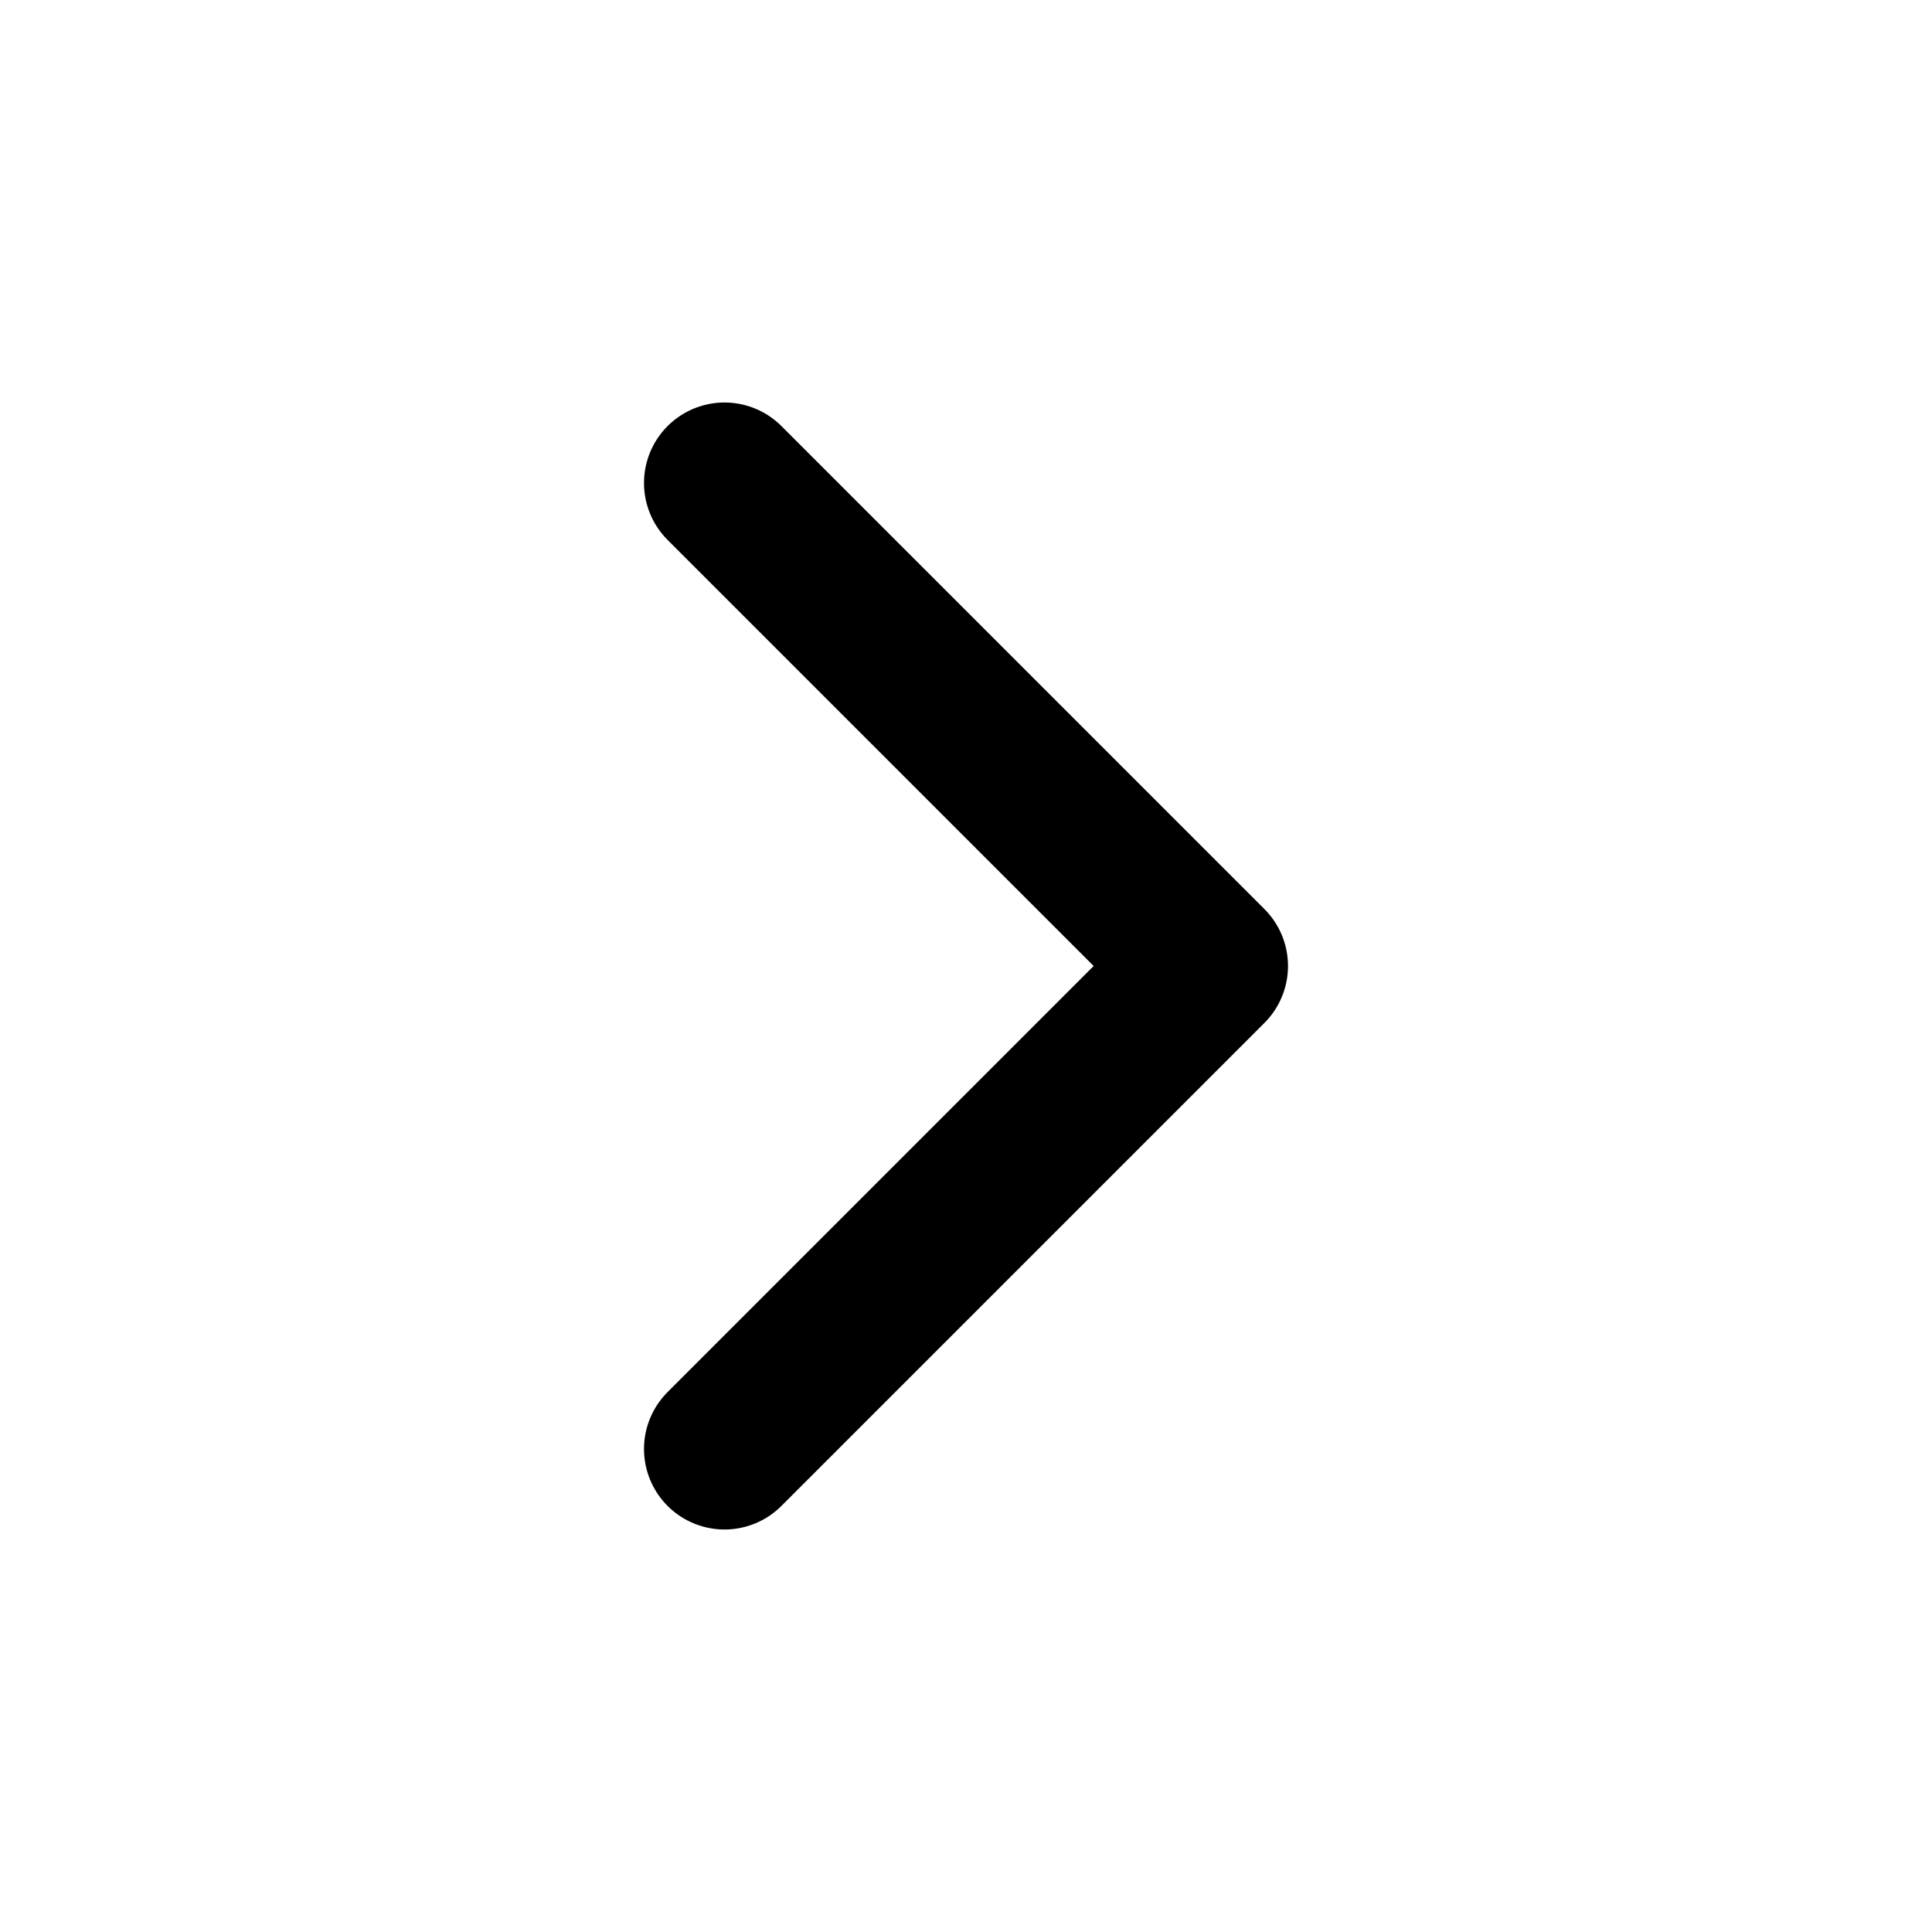
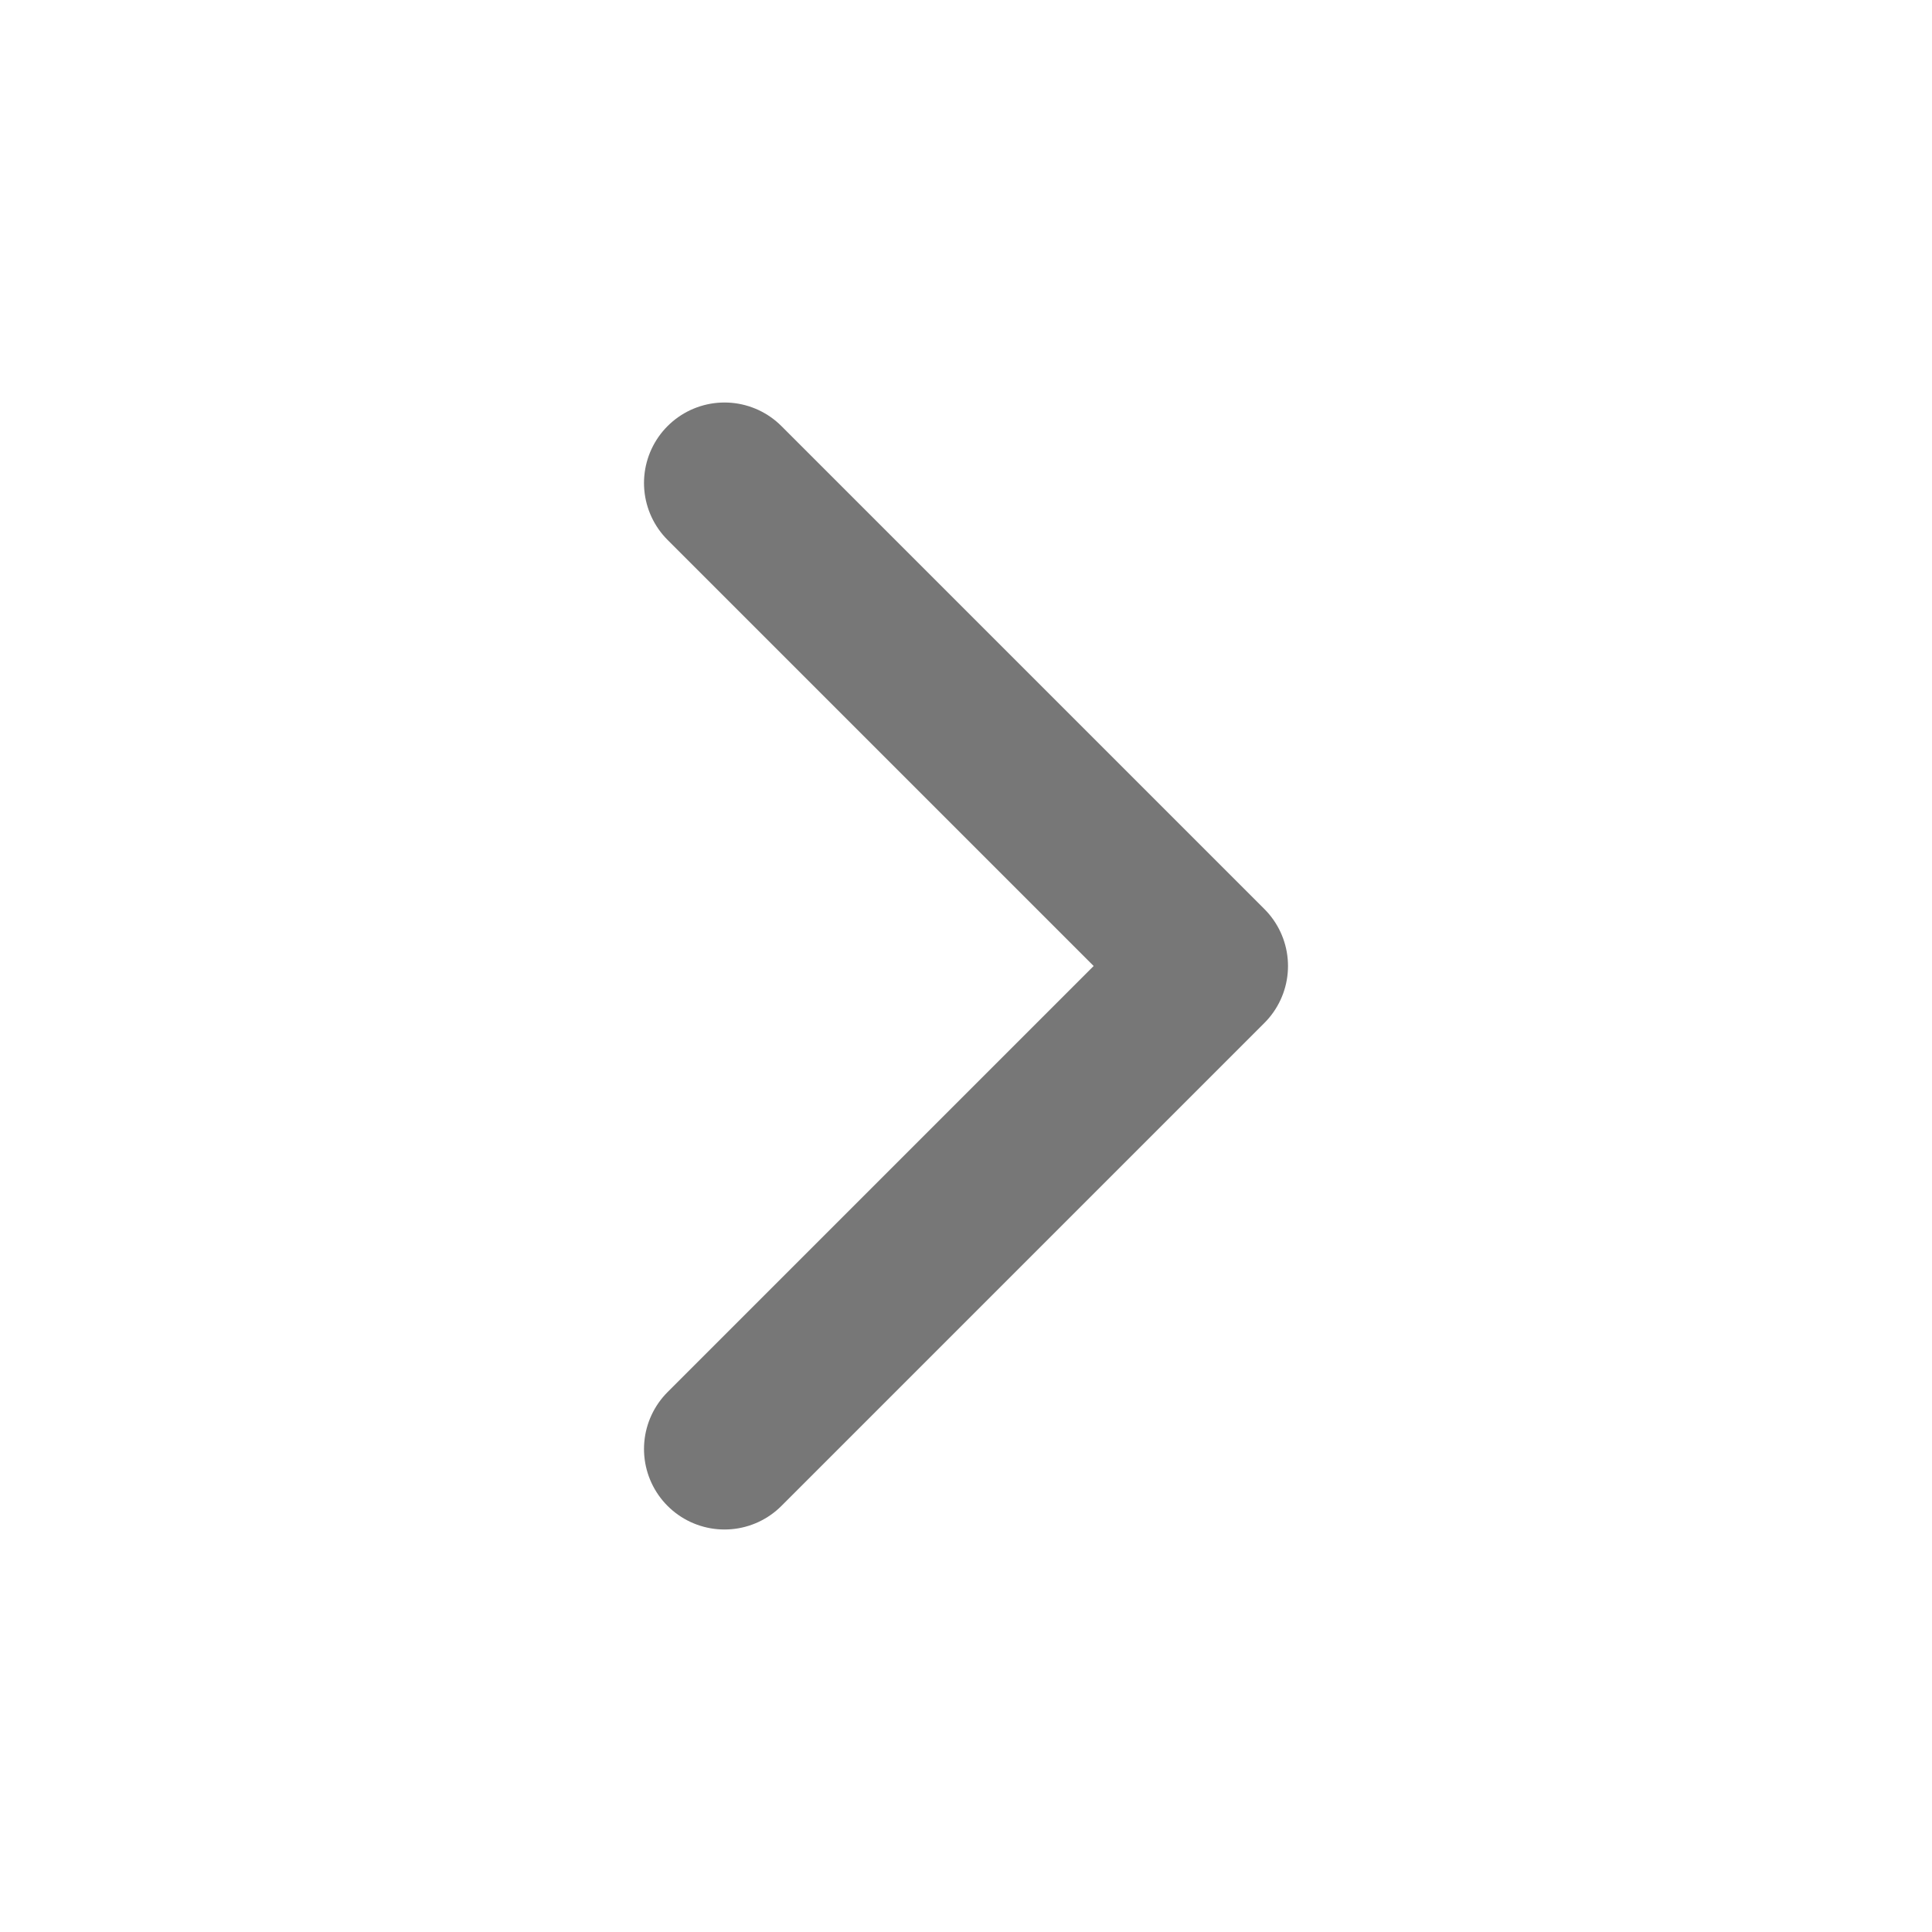
<svg xmlns="http://www.w3.org/2000/svg" width="24" height="24" viewBox="0 0 24 24" fill="none">
-   <path d="M9 18L15 12L9 6" stroke="black" stroke-width="2" stroke-linecap="round" stroke-linejoin="round" />
+   <path d="M9 18L15 12L9 6" stroke="#777" stroke-width="2" stroke-linecap="round" stroke-linejoin="round" />
</svg>
